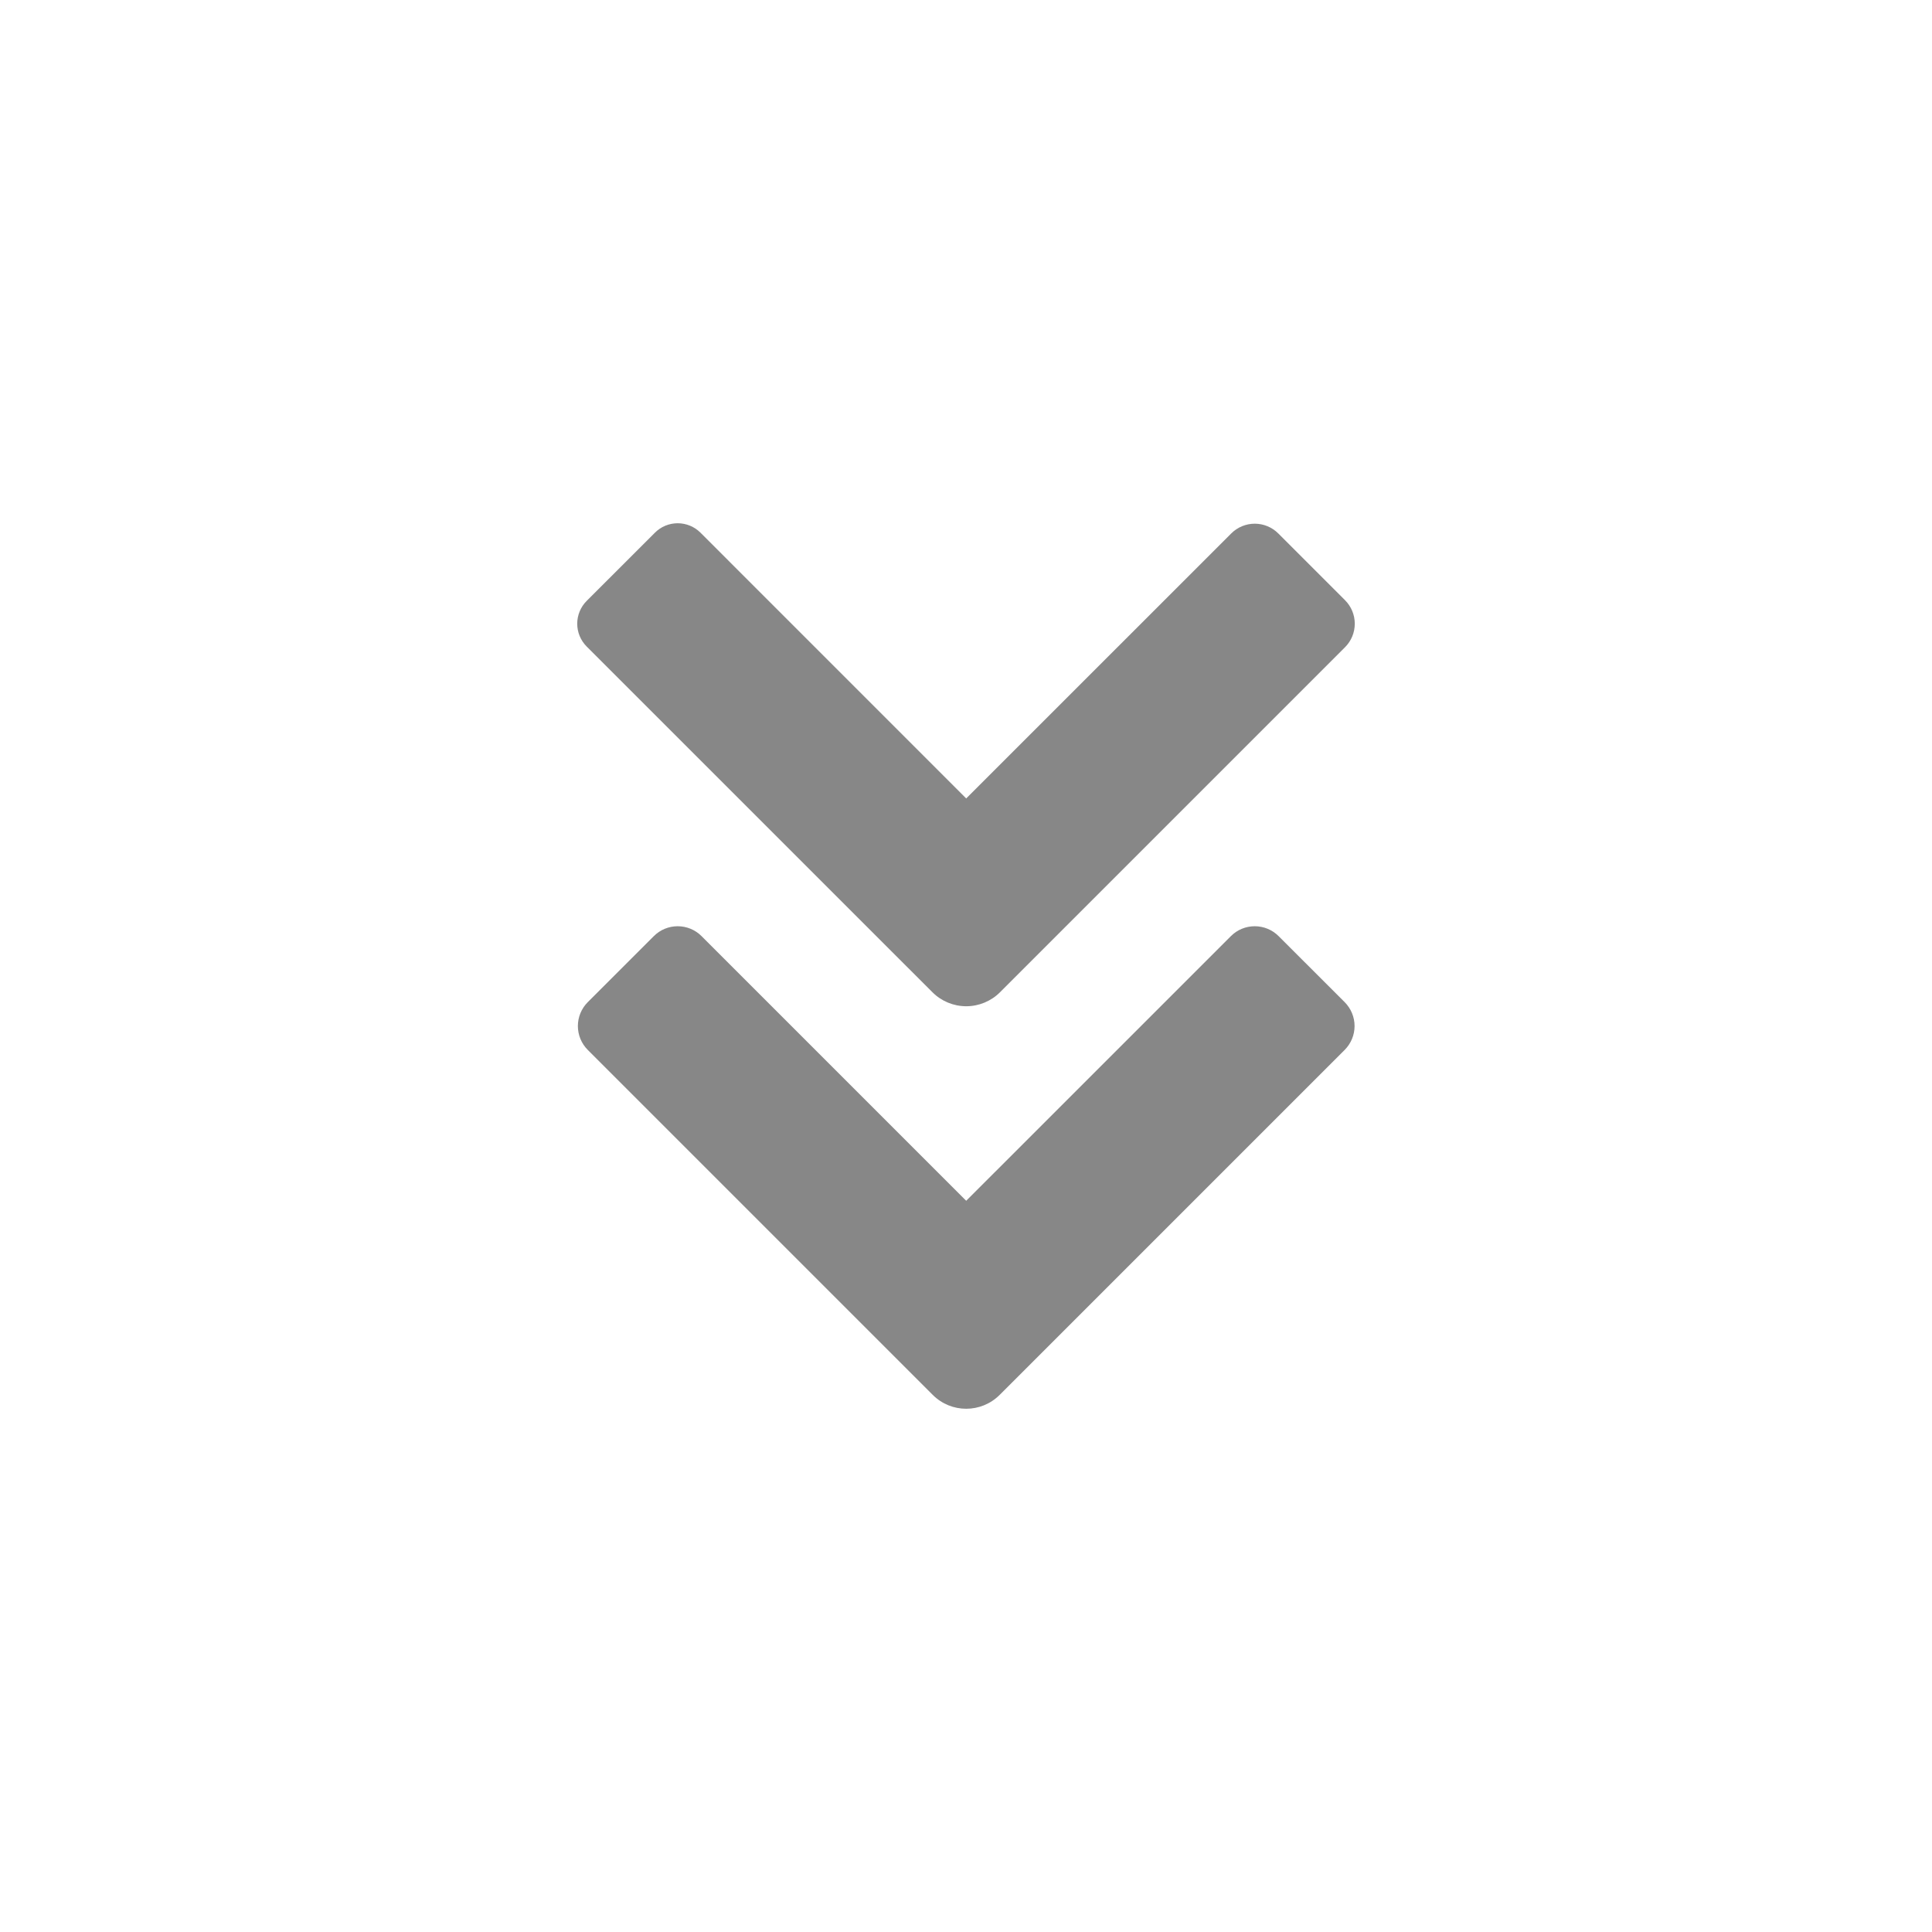
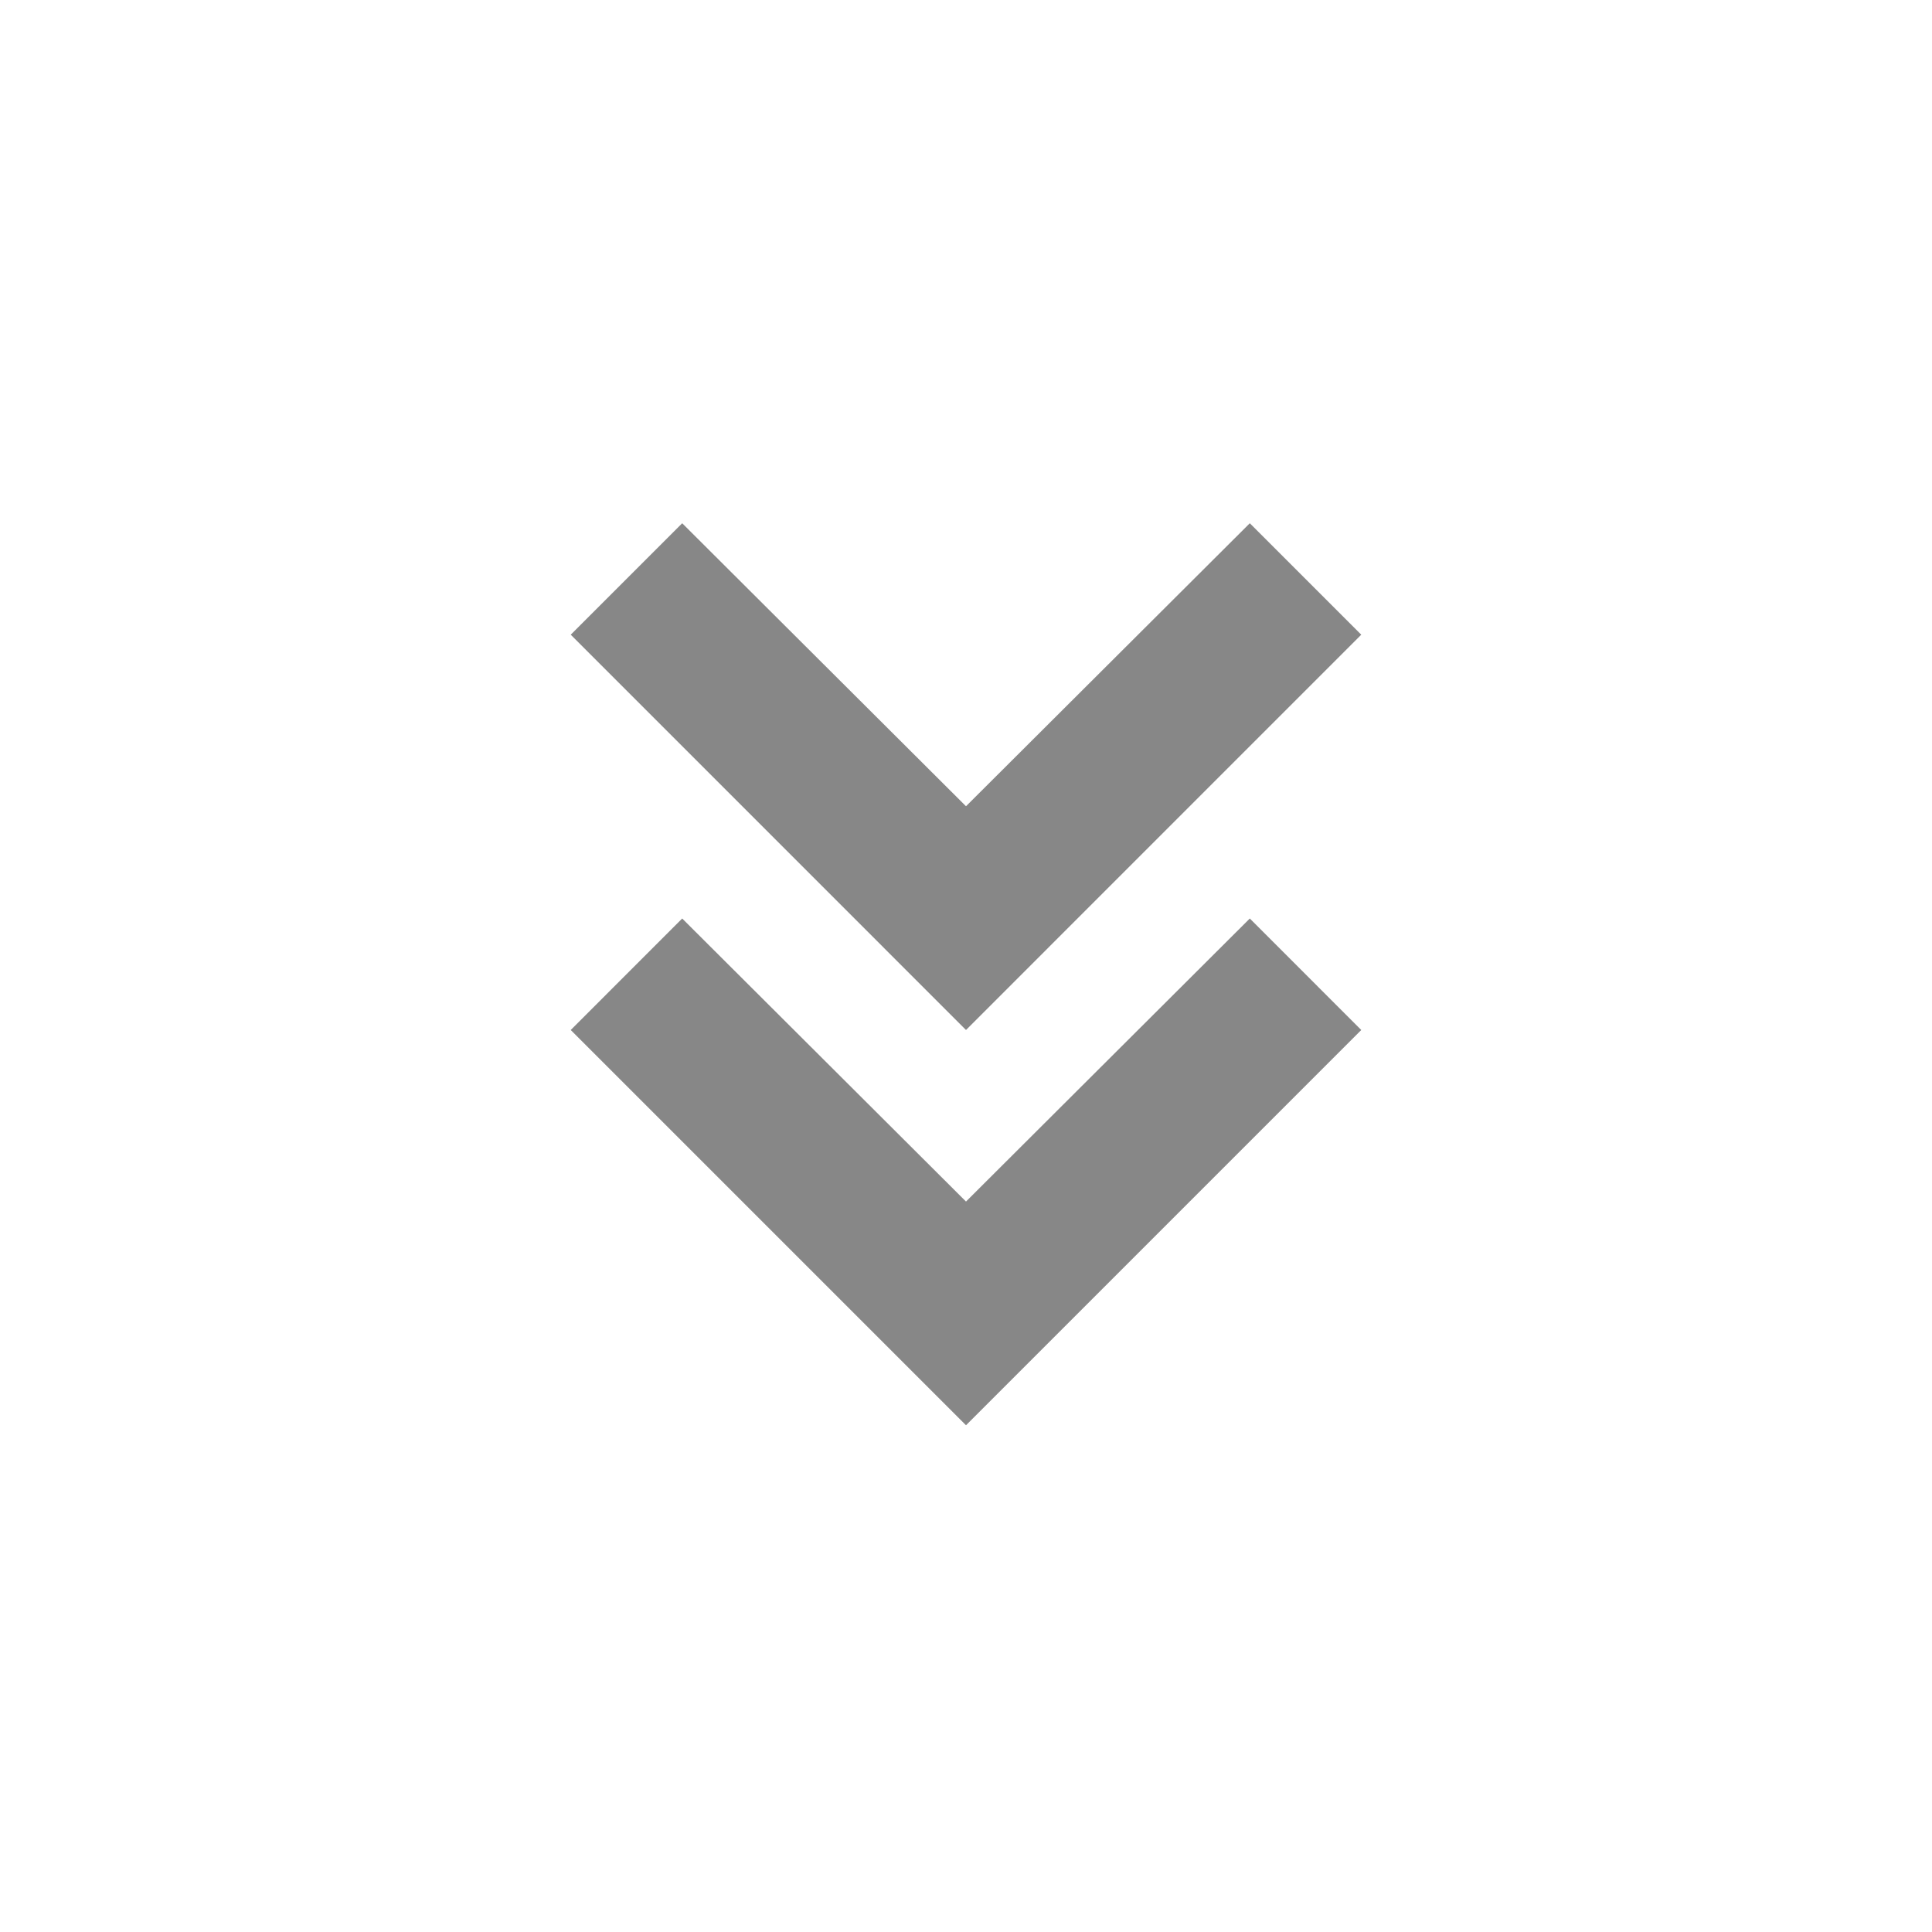
<svg xmlns="http://www.w3.org/2000/svg" clip-rule="evenodd" fill-rule="evenodd" stroke-linejoin="round" stroke-miterlimit="2" viewBox="0 0 48 48">
-   <path d="m0 0h16v16h-16z" fill="none" stroke-width=".667" />
-   <path d="m25.419 34.074-.582.581c-.459.46-1.204.46-1.663.001l-8.571-8.571c-.157-.157-.246-.371-.246-.594 0-.222.089-.436.246-.593l1.641-1.64c.157-.158.37-.246.593-.246.222 0 .436.088.593.246l6.575 6.575 6.576-6.575c.157-.158.37-.246.593-.246s.436.089.593.246l1.641 1.64c.157.158.246.371.246.594 0 .222-.089.435-.246.593zm1.414-11.41-1.989 1.989c-.222.222-.524.347-.838.347-.315 0-.617-.125-.839-.347l-8.592-8.591c-.15-.151-.234-.354-.234-.566s.084-.416.234-.566l1.697-1.696c.149-.15.353-.234.565-.234s.415.084.566.234l6.602 6.603 6.585-6.584c.155-.155.365-.242.584-.242s.429.087.584.242l1.659 1.659c.155.155.242.365.242.584s-.087.429-.242.584z" fill="#878787" />
+   <path d="m0 0h24v24h-24z" fill="none" transform="matrix(1.999999 .00000131842 .00000131842 1.999999 .0000069019 .0000164011)" />
+   <path d="m14.18 32.231 2.769 2.769 7.051-7.031 7.051 7.031 2.769-2.769-9.82-9.821zm0-9.821 2.769 2.77 7.051-7.032 7.051 7.032 2.769-2.77-9.82-9.82z" fill="#878787" fill-rule="nonzero" transform="matrix(.9999997 .00000065921 -.00000065921 -.9999997 -.0000009427 47.99998)" />
</svg>
